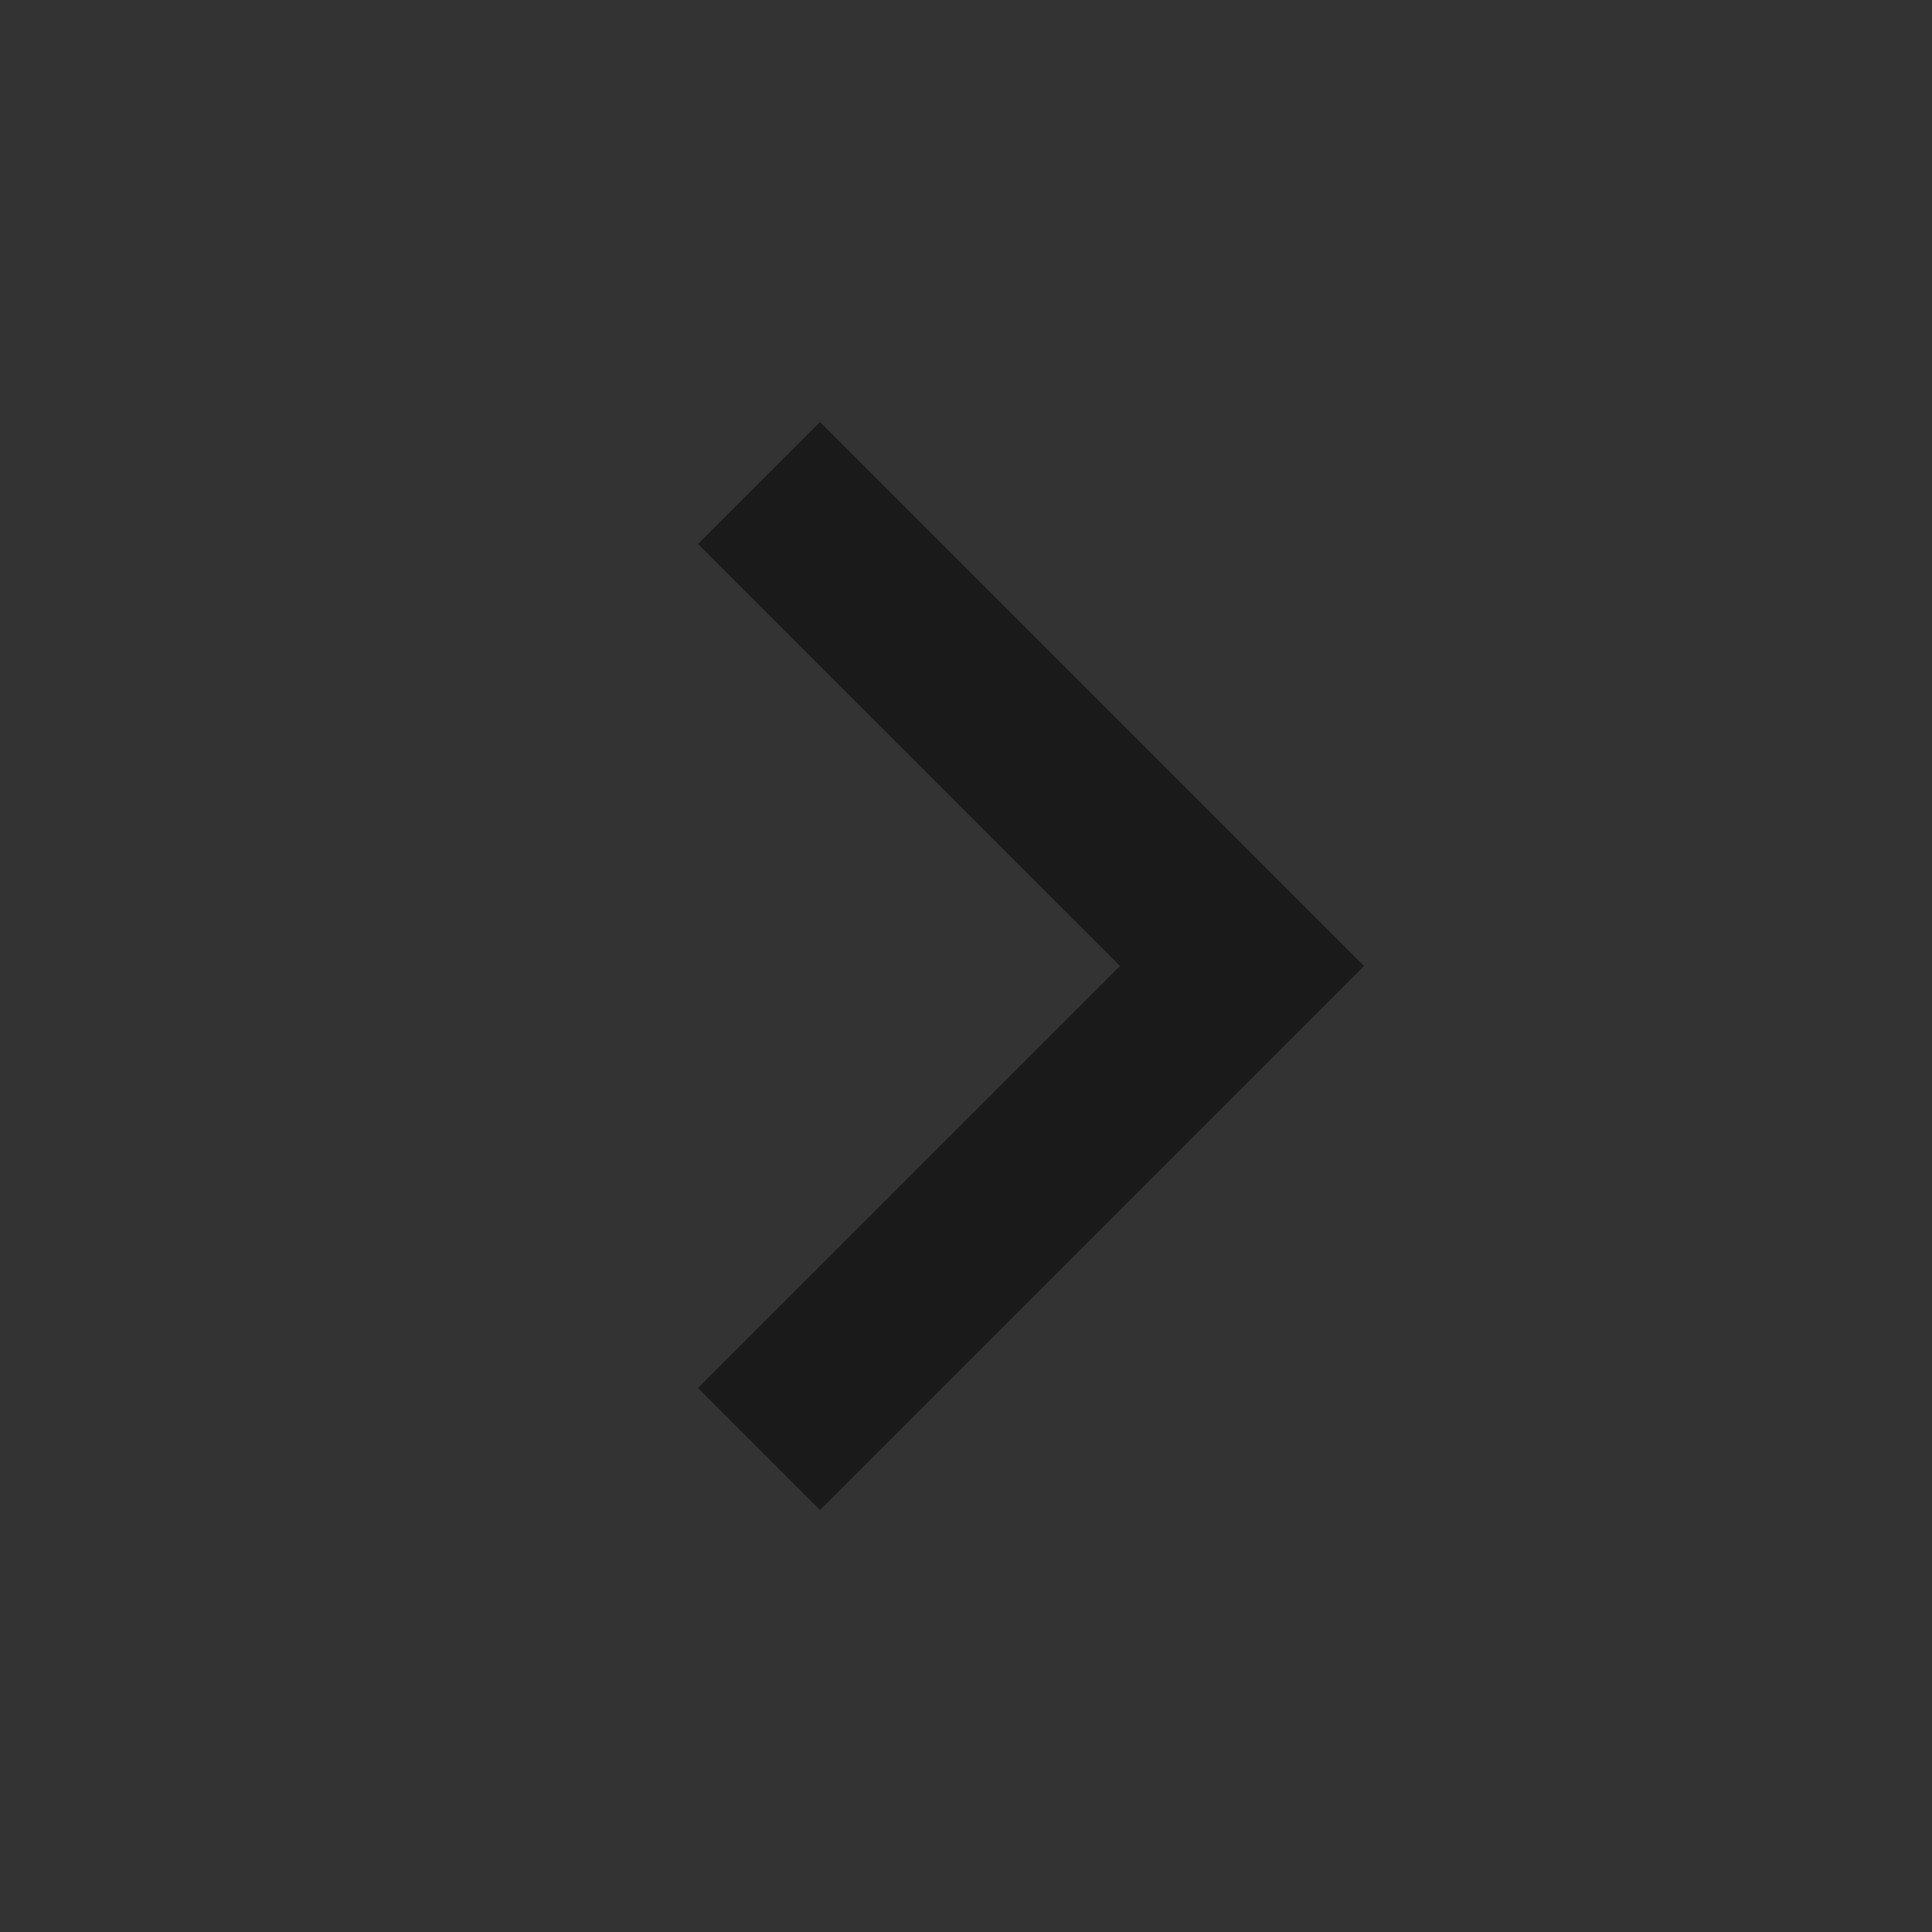
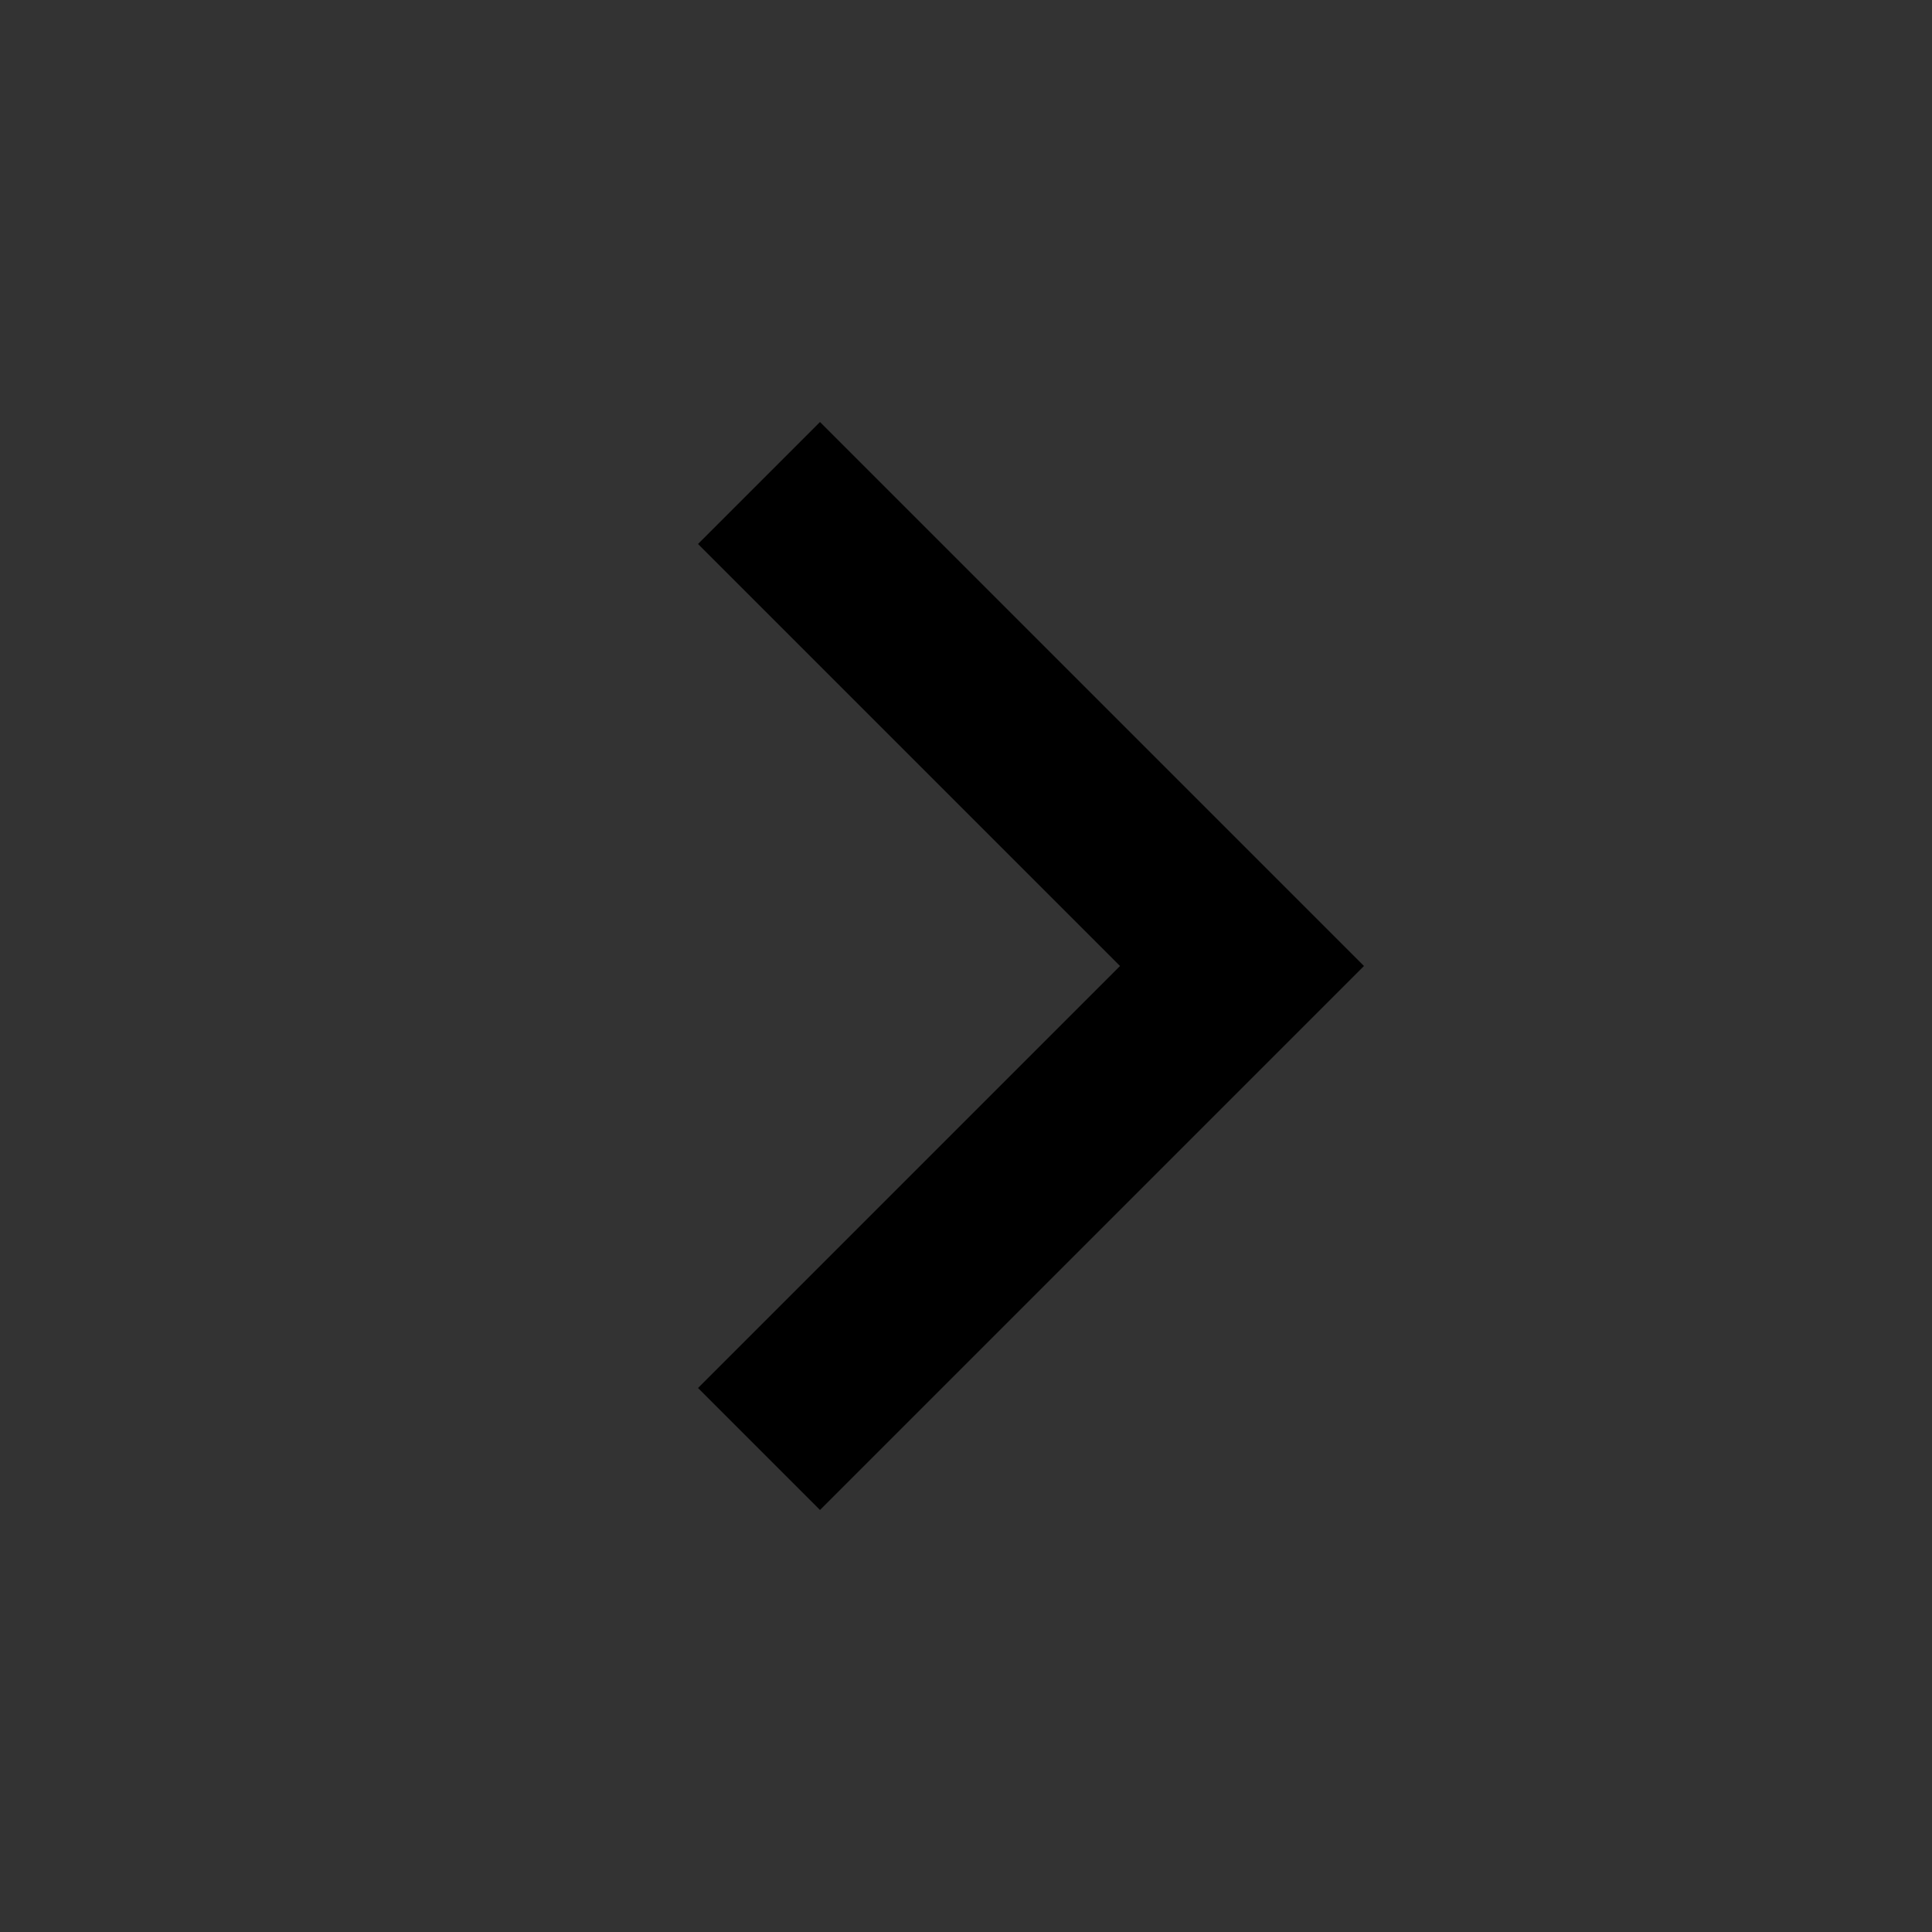
<svg xmlns="http://www.w3.org/2000/svg" width="28" height="28" viewBox="0 0 28 28">
  <rect width="28" height="28" fill="#333" />
-   <polyline points="11 7 18 14 11 21" fill="none" stroke="#1a1a1a" stroke-miterlimit="10" stroke-width="2.5" />
+   <polyline points="11 7 18 14 11 21" fill="none" stroke="#000" stroke-miterlimit="10" stroke-width="2.5" />
</svg>
